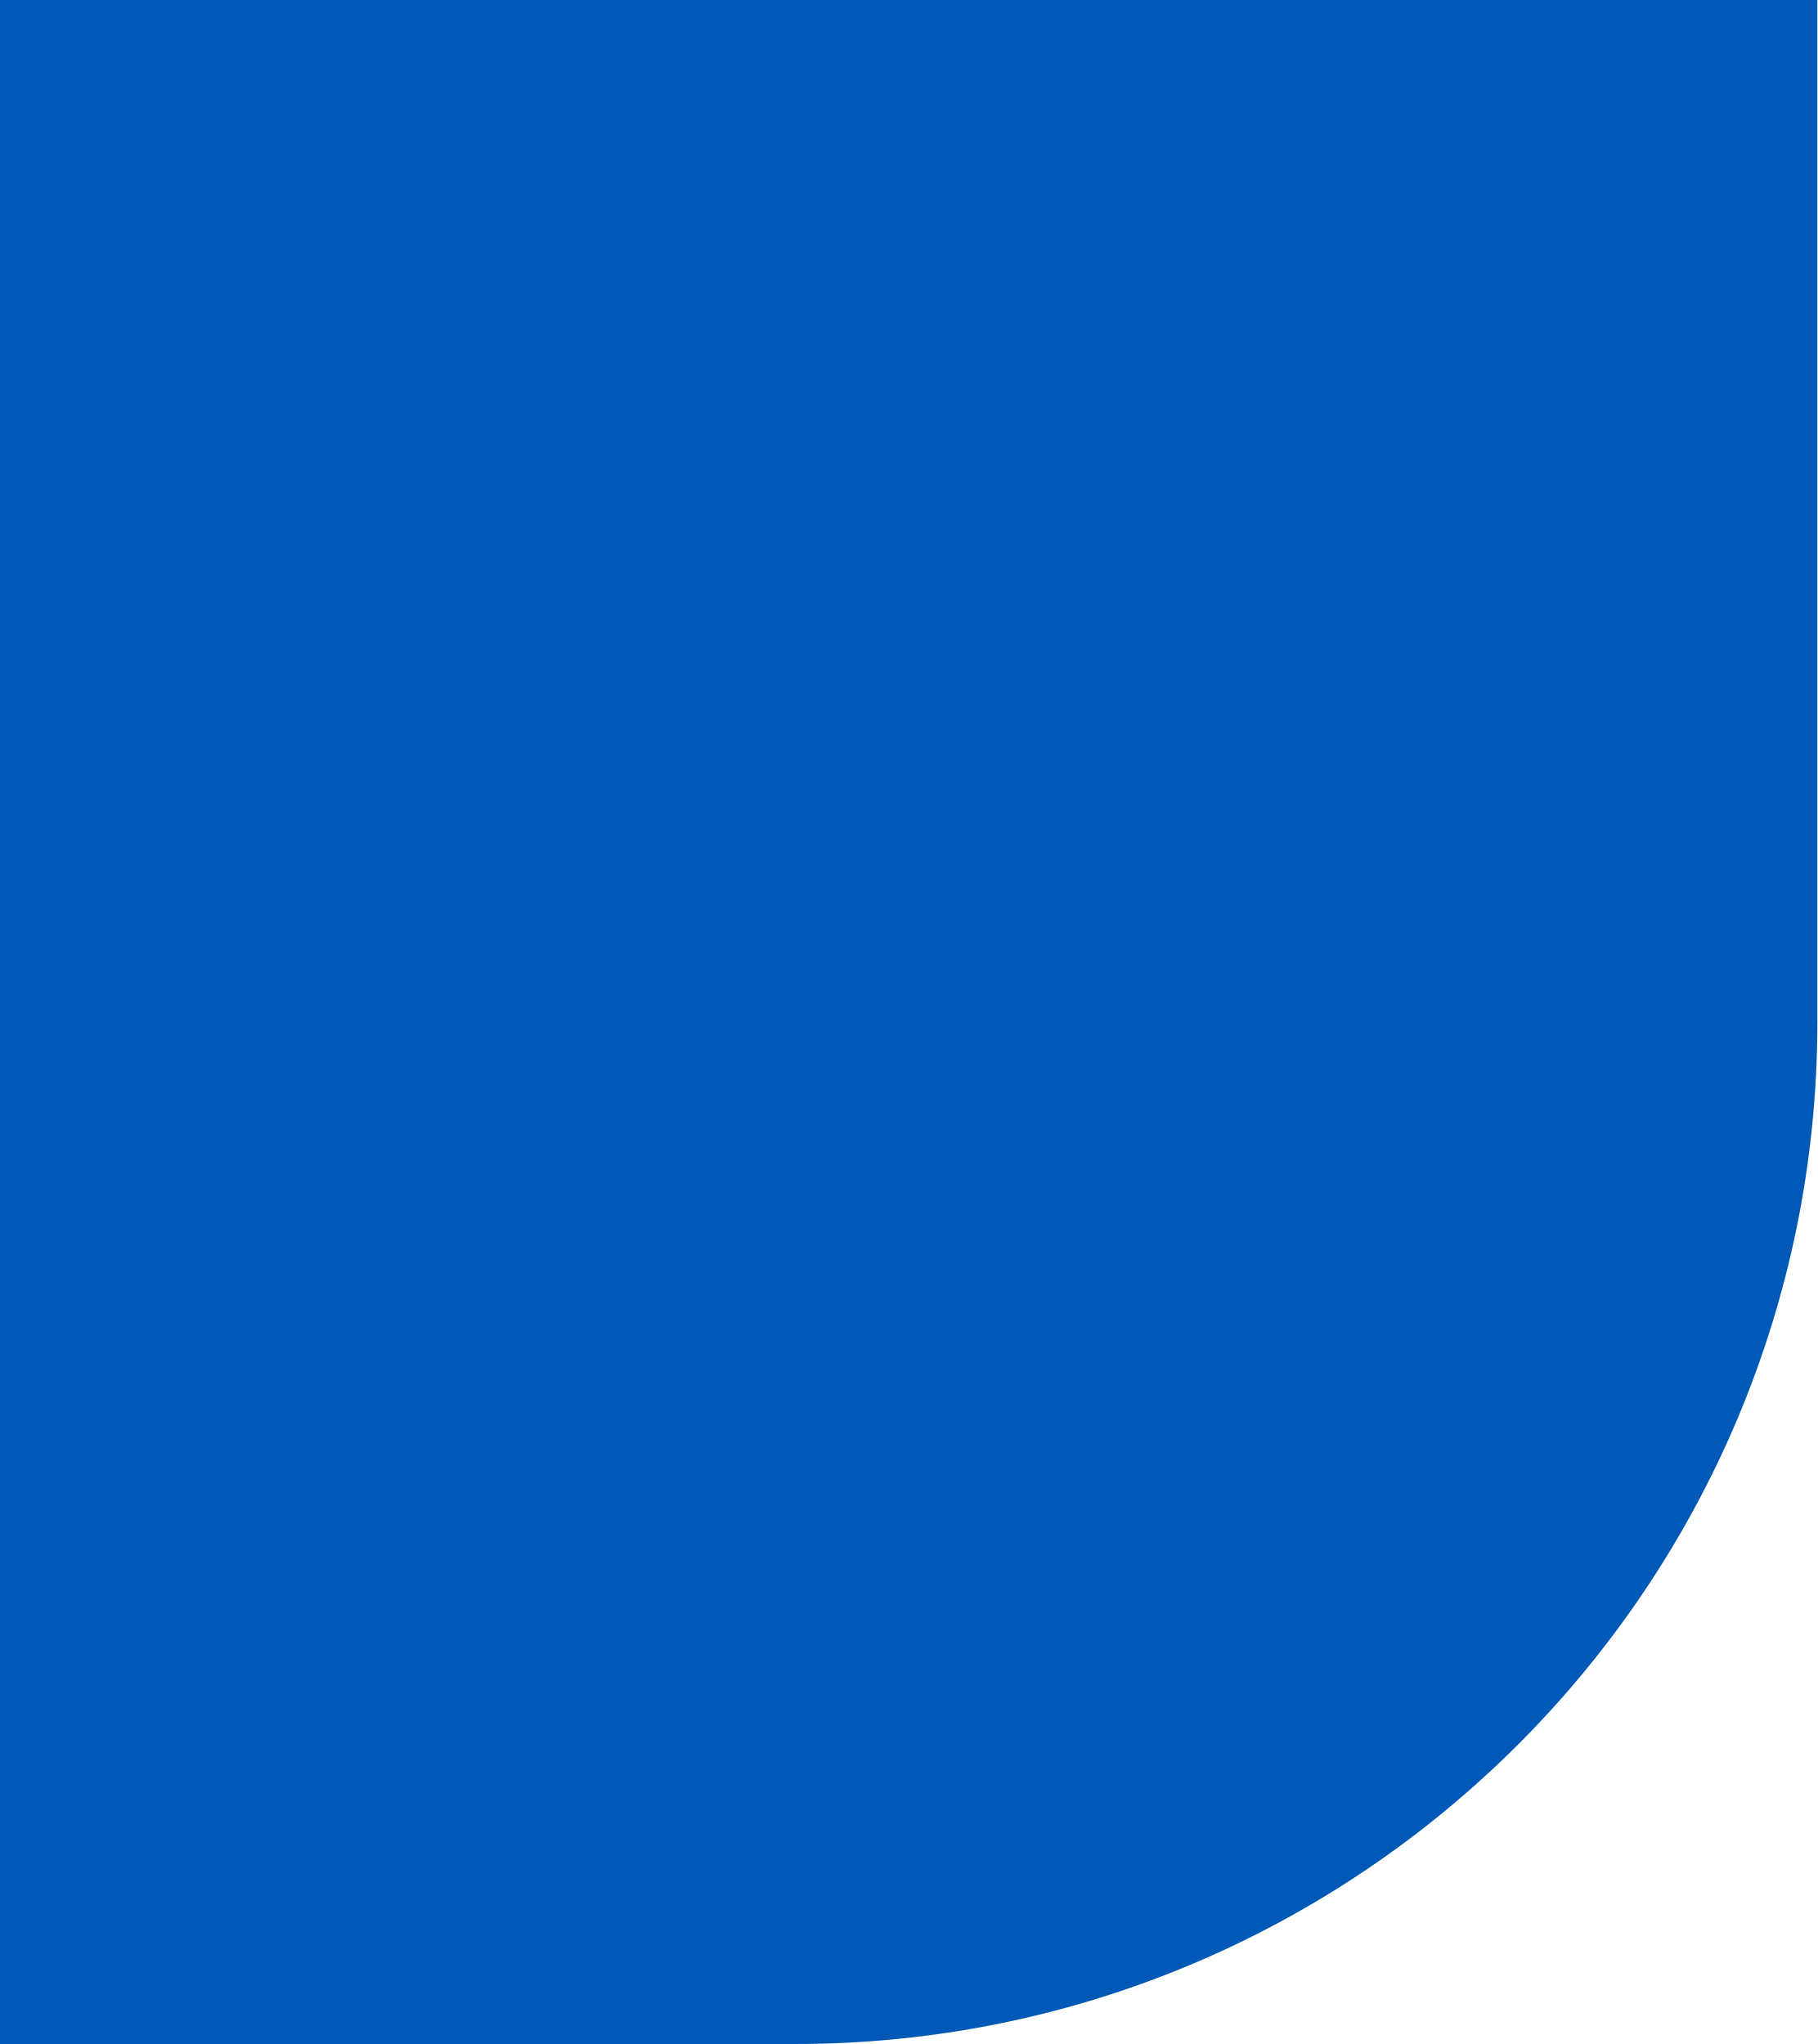
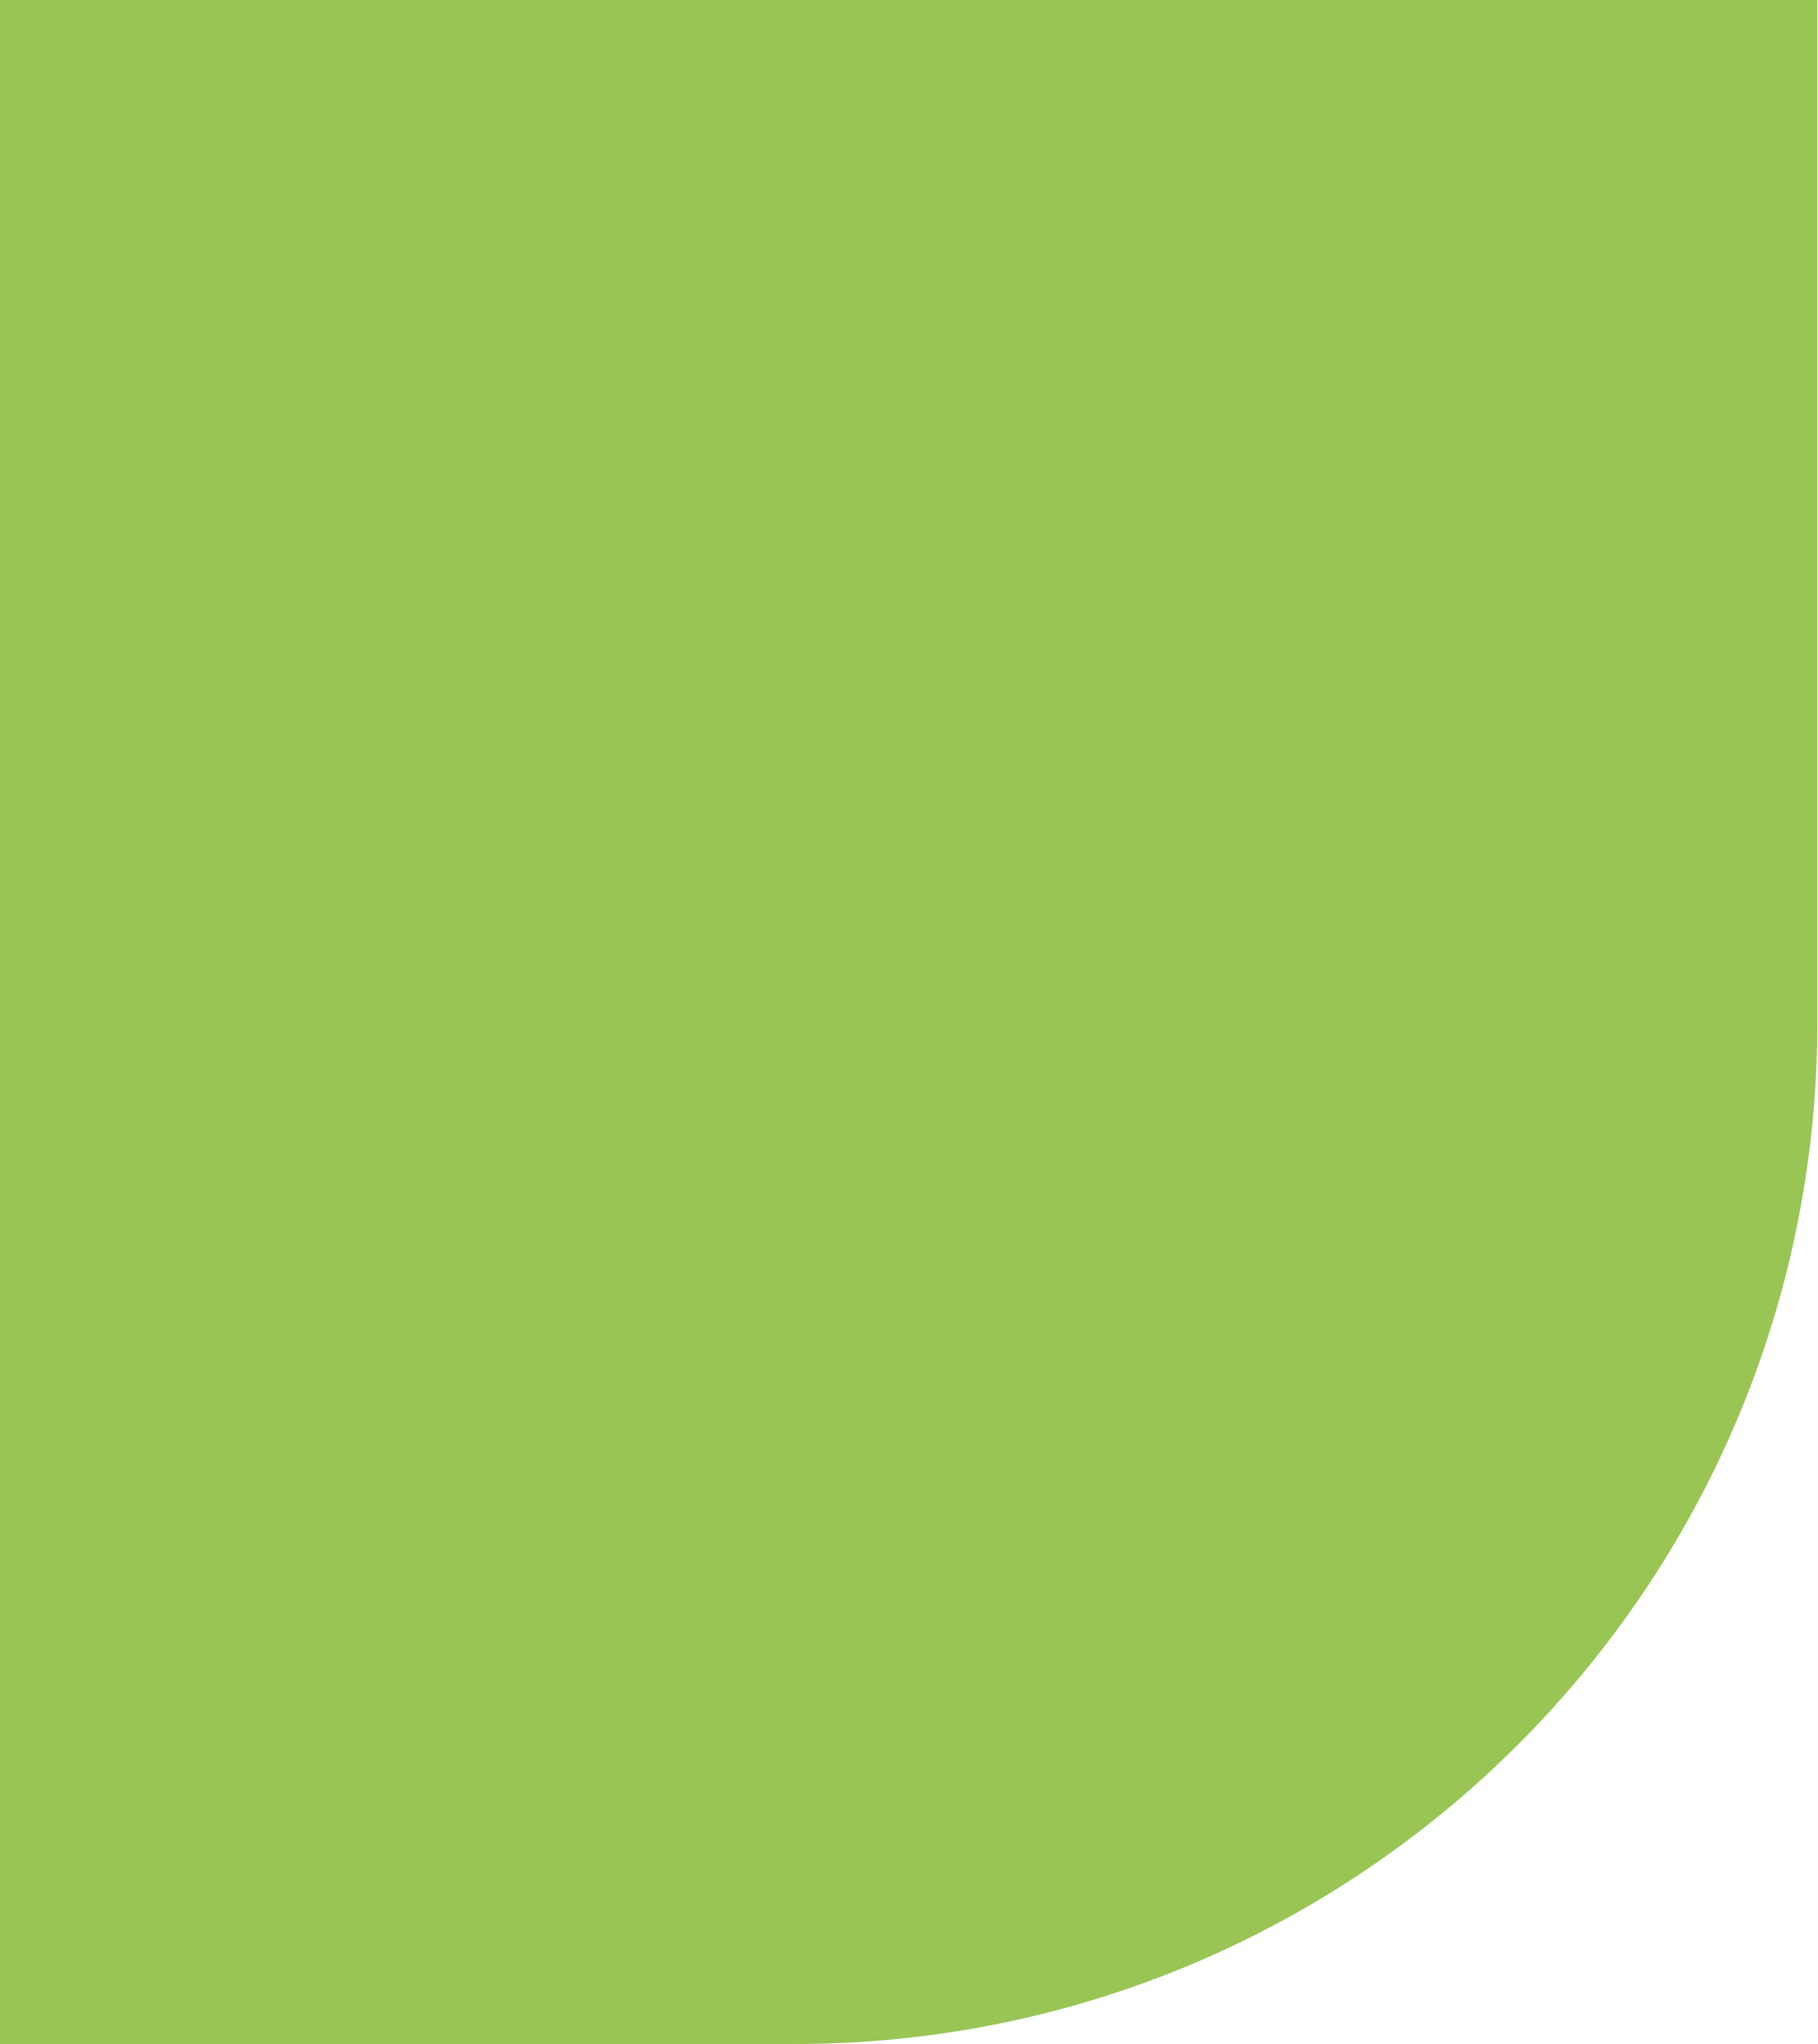
<svg xmlns="http://www.w3.org/2000/svg" version="1.1" width="32" height="36">
  <svg width="32" height="36" viewBox="0 0 32 36" fill="none">
-     <path d="M0 0H32V18C32 27.941 23.941 36 14 36H0V0Z" fill="#0058B7" />
+     <path d="M0 0H32V18C32 27.941 23.941 36 14 36H0V0Z" fill="#98c554" />
  </svg>
  <style>@media (prefers-color-scheme: light) { :root { filter: none; } }
@media (prefers-color-scheme: dark) { :root { filter: none; } }
</style>
</svg>
